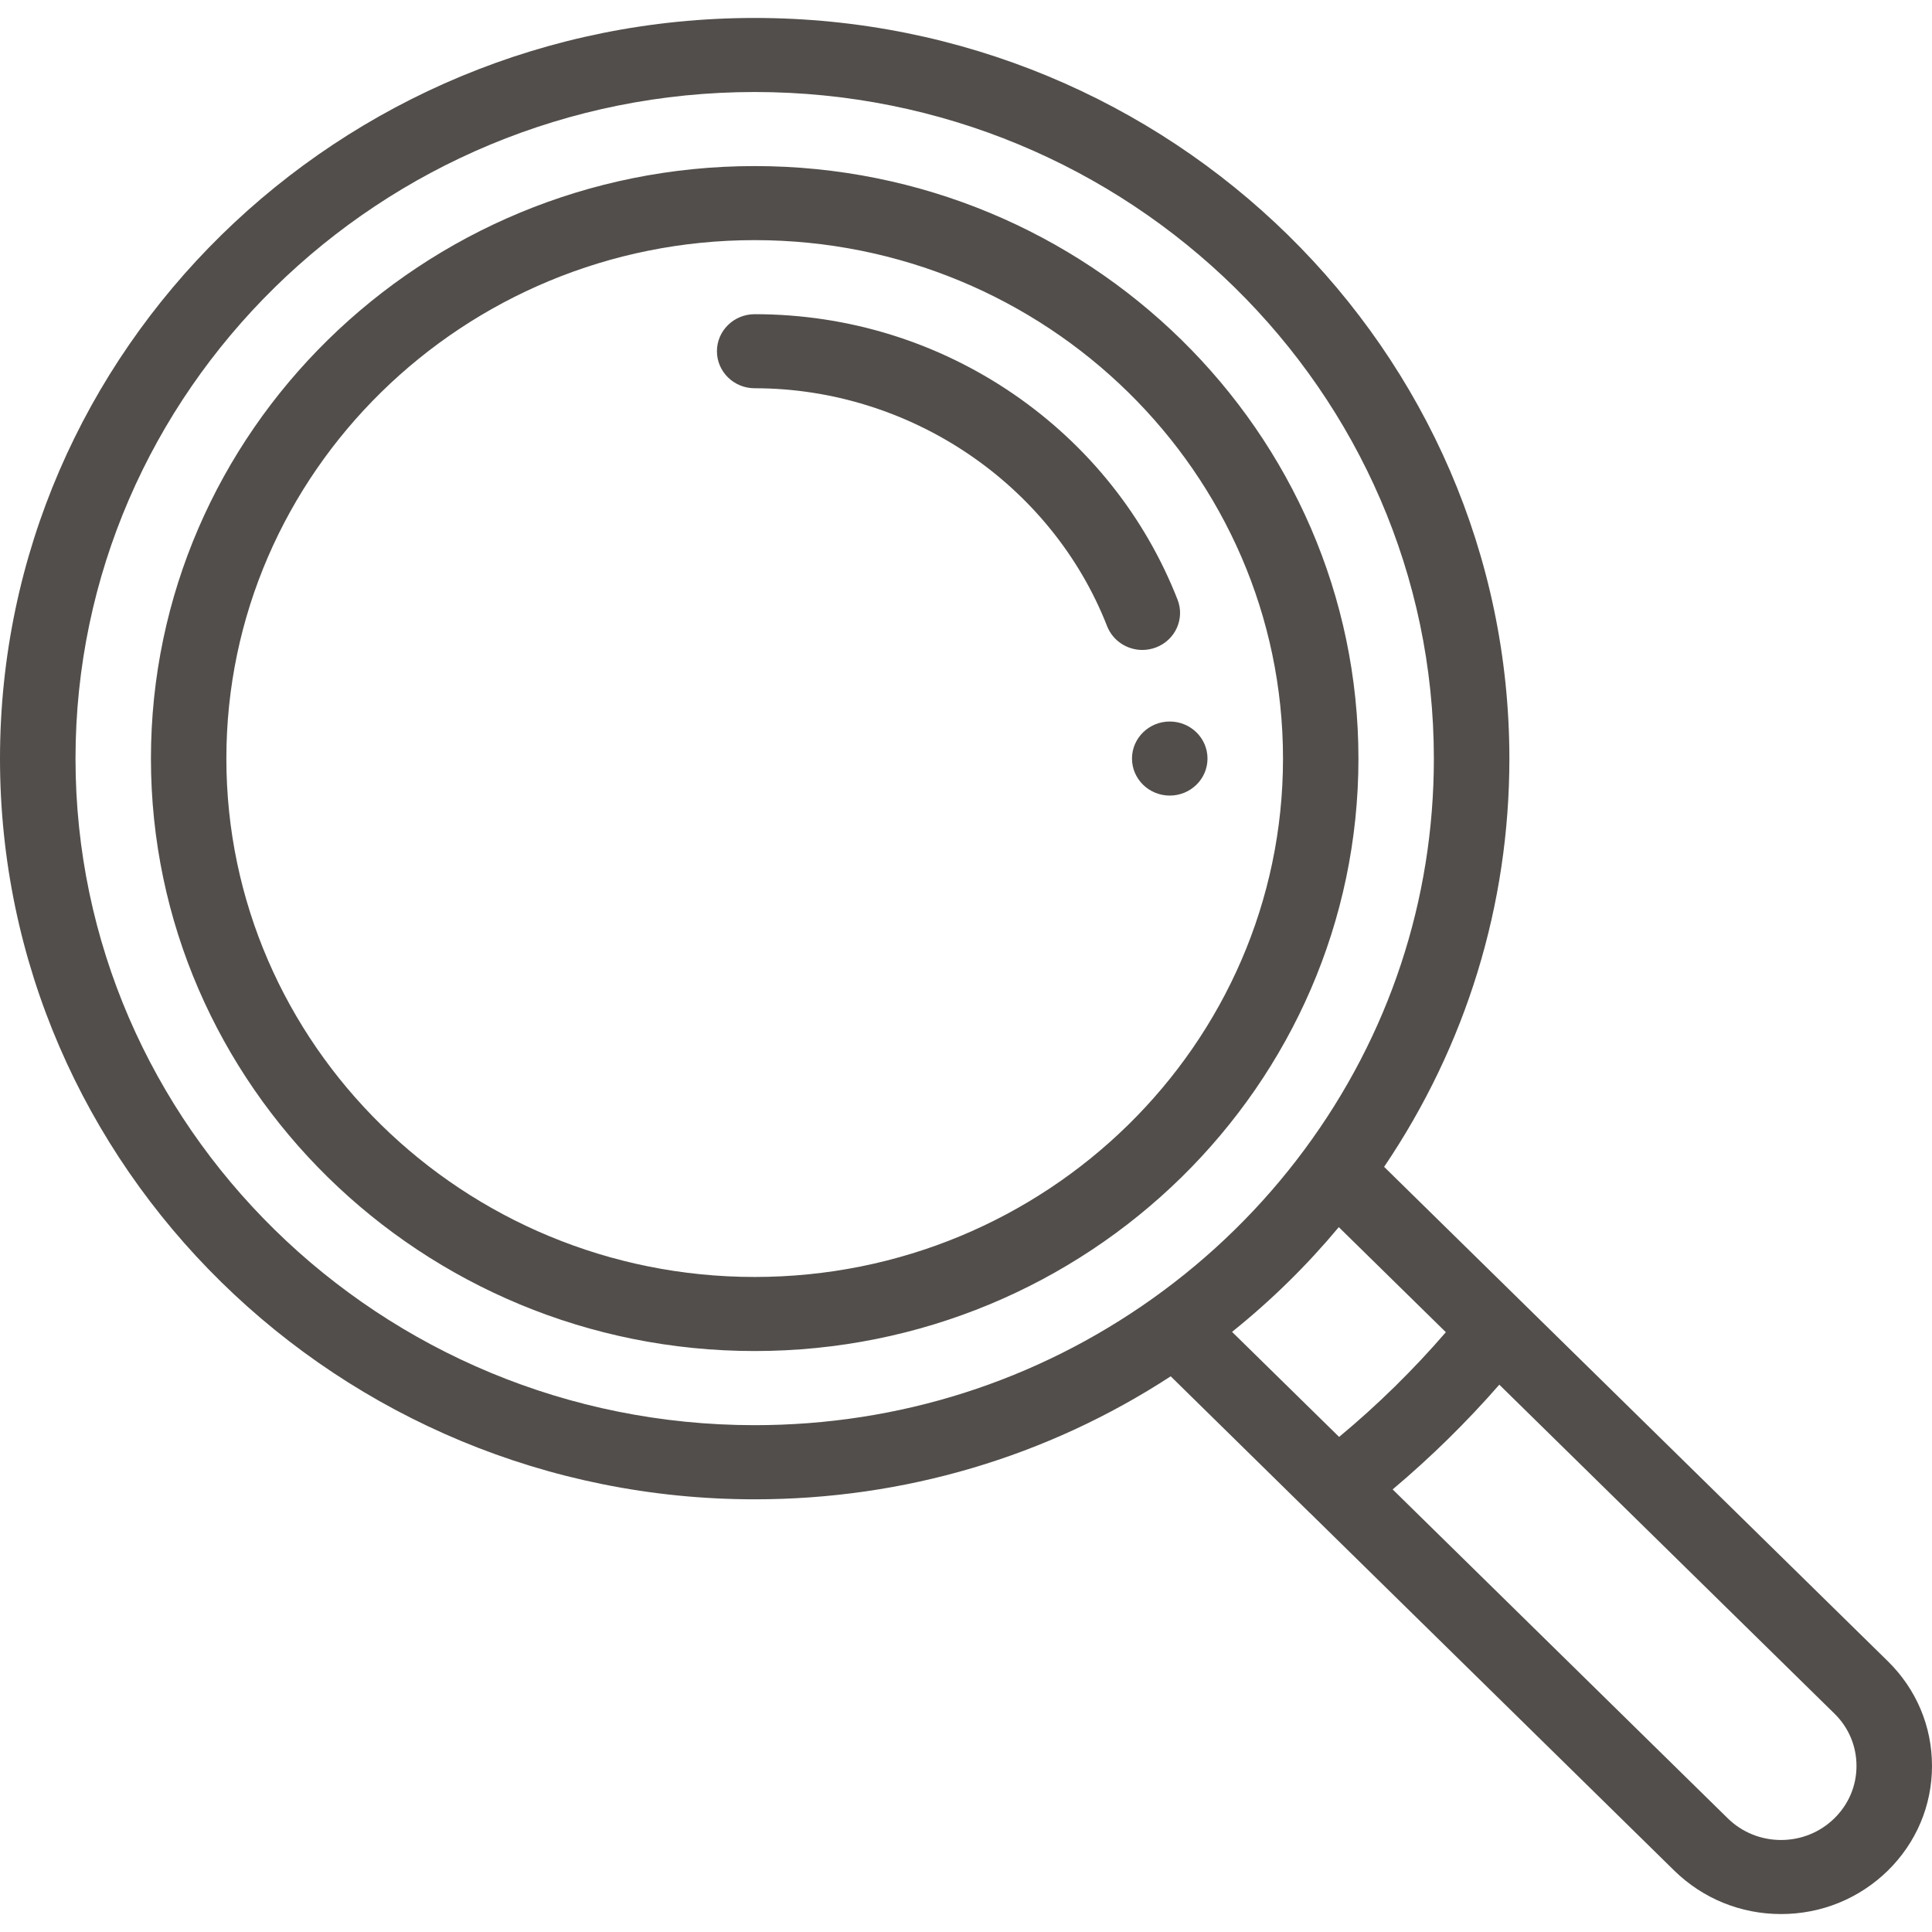
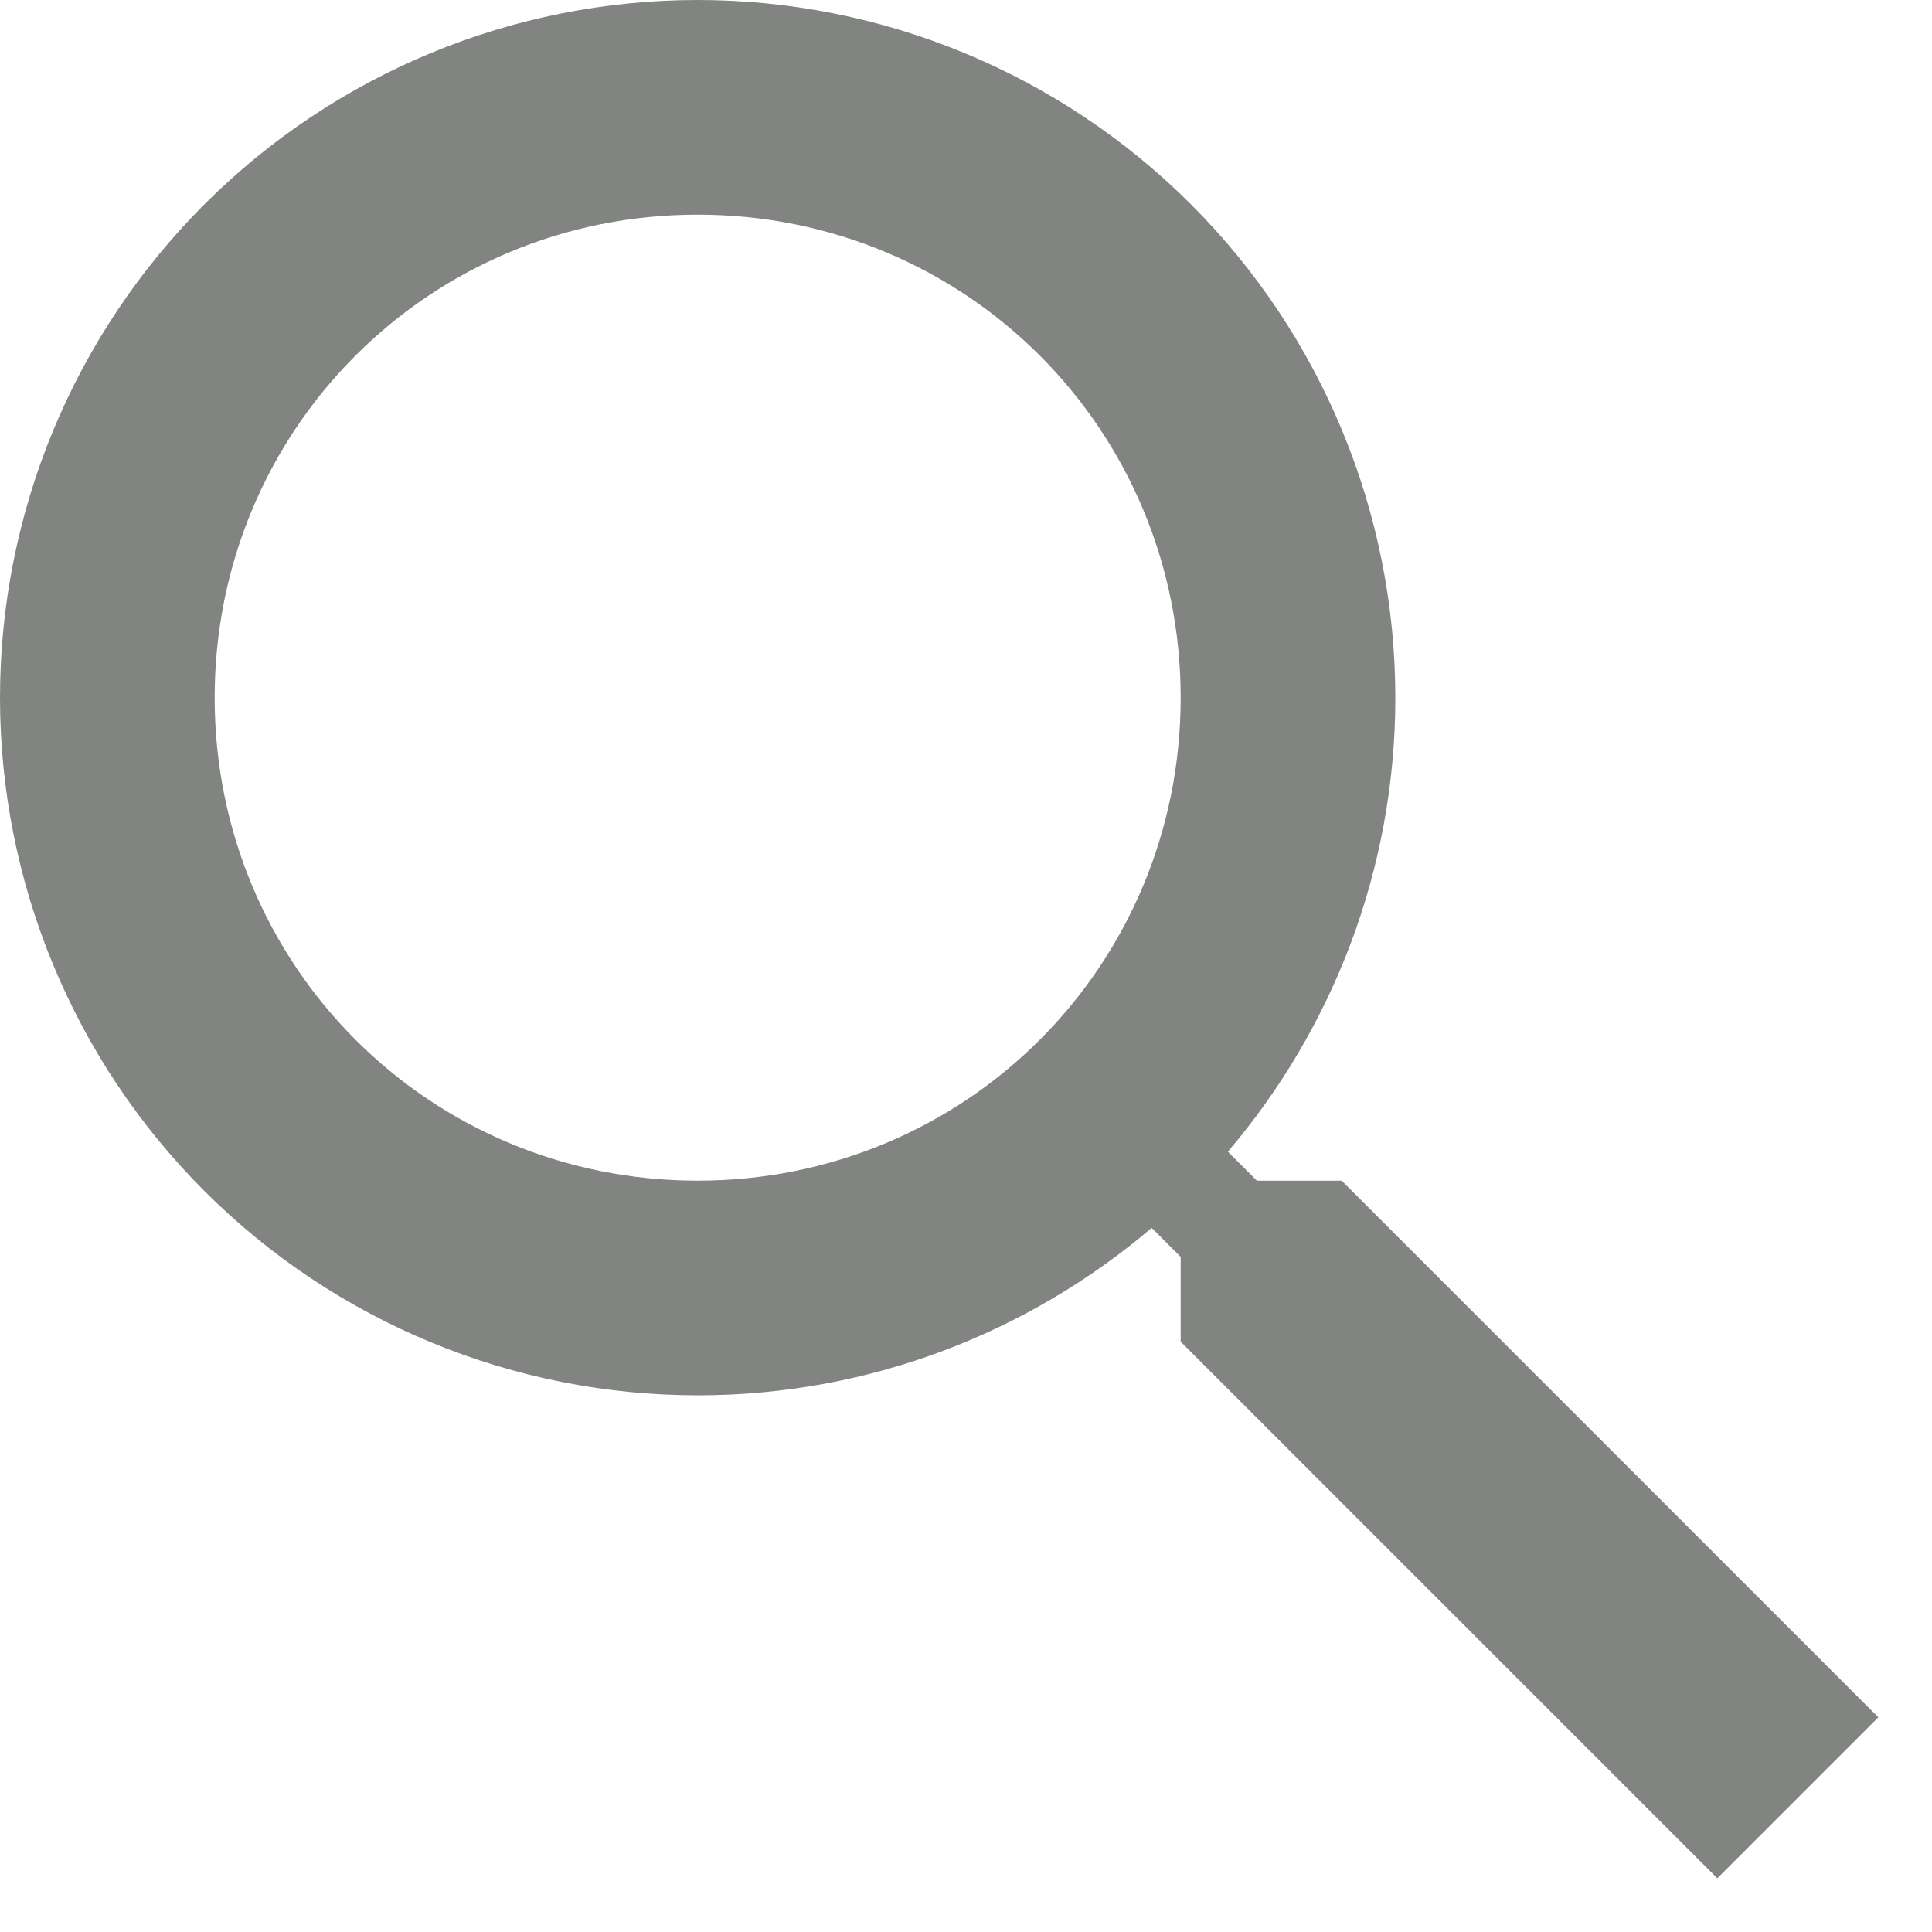
- <svg xmlns="http://www.w3.org/2000/svg" width="24" height="24" viewBox="0 0 24 24" fill="none">
-   <path fill-rule="evenodd" clip-rule="evenodd" d="M17.194 14.495L23.451 20.636C23.805 20.983 24 21.445 24 21.937C24 22.428 23.805 22.89 23.451 23.238C23.096 23.585 22.626 23.777 22.125 23.777C21.624 23.777 21.154 23.585 20.799 23.238L16.273 18.795L16.272 18.795L14.543 17.097C13.007 18.098 11.229 18.625 9.375 18.625C4.206 18.625 0 14.497 0 9.424C0 4.35 4.206 0.223 9.375 0.223C14.544 0.223 18.75 4.35 18.75 9.424C18.75 11.243 18.213 12.988 17.194 14.495ZM14.322 16.128L14.322 16.128C15.046 15.612 15.68 14.99 16.206 14.279C17.257 12.859 17.812 11.18 17.812 9.424C17.812 4.858 14.027 1.143 9.375 1.143C4.723 1.143 0.938 4.858 0.938 9.424C0.938 13.99 4.723 17.704 9.375 17.704C11.165 17.704 12.875 17.159 14.322 16.128ZM16.631 15.244C16.234 15.72 15.791 16.155 15.305 16.545L16.635 17.85C17.113 17.453 17.556 17.018 17.961 16.549L16.631 15.244ZM22.125 22.857C22.375 22.857 22.611 22.761 22.788 22.587C22.965 22.413 23.062 22.183 23.062 21.937C23.062 21.691 22.965 21.46 22.788 21.287L18.625 17.201C18.218 17.667 17.775 18.102 17.3 18.502L21.462 22.587C21.639 22.761 21.875 22.857 22.125 22.857ZM14.062 9.423C14.062 9.169 14.273 8.963 14.531 8.963C14.79 8.963 15 9.169 15 9.423C15 9.677 14.79 9.883 14.531 9.883C14.273 9.883 14.062 9.677 14.062 9.423ZM9.375 2.063C5.239 2.063 1.875 5.365 1.875 9.423C1.875 13.482 5.239 16.783 9.375 16.783C13.511 16.783 16.875 13.482 16.875 9.423C16.875 5.365 13.511 2.063 9.375 2.063ZM9.375 15.863C5.756 15.863 2.812 12.974 2.812 9.423C2.812 5.872 5.756 2.983 9.375 2.983C12.994 2.983 15.938 5.872 15.938 9.423C15.938 12.974 12.994 15.863 9.375 15.863ZM12.596 4.899C13.522 5.536 14.224 6.418 14.628 7.449C14.721 7.686 14.6 7.952 14.359 8.043C14.303 8.064 14.246 8.074 14.191 8.074C14.002 8.074 13.825 7.961 13.753 7.779C13.061 6.011 11.302 4.823 9.375 4.823C9.116 4.823 8.906 4.617 8.906 4.363C8.906 4.109 9.116 3.903 9.375 3.903C10.534 3.903 11.648 4.248 12.596 4.899Z" fill="#524E4B" />
+ <svg xmlns="http://www.w3.org/2000/svg" width="18" height="18" viewBox="0 0 18 18" fill="none">
+   <path d="M6.5 0C8.224 0 9.877 0.685 11.096 1.904C12.315 3.123 13 4.776 13 6.5C13 8.11 12.41 9.59 11.44 10.73L11.71 11H12.5L17.5 16L16 17.5L11 12.5V11.71L10.73 11.44C9.59 12.41 8.11 13 6.5 13C4.776 13 3.123 12.315 1.904 11.096C0.685 9.877 0 8.224 0 6.5C0 4.776 0.685 3.123 1.904 1.904C3.123 0.685 4.776 0 6.5 0ZM6.5 2C4 2 2 4 2 6.5C2 9 4 11 6.5 11C9 11 11 9 11 6.5C11 4 9 2 6.5 2Z" fill="#828482" />
</svg>
